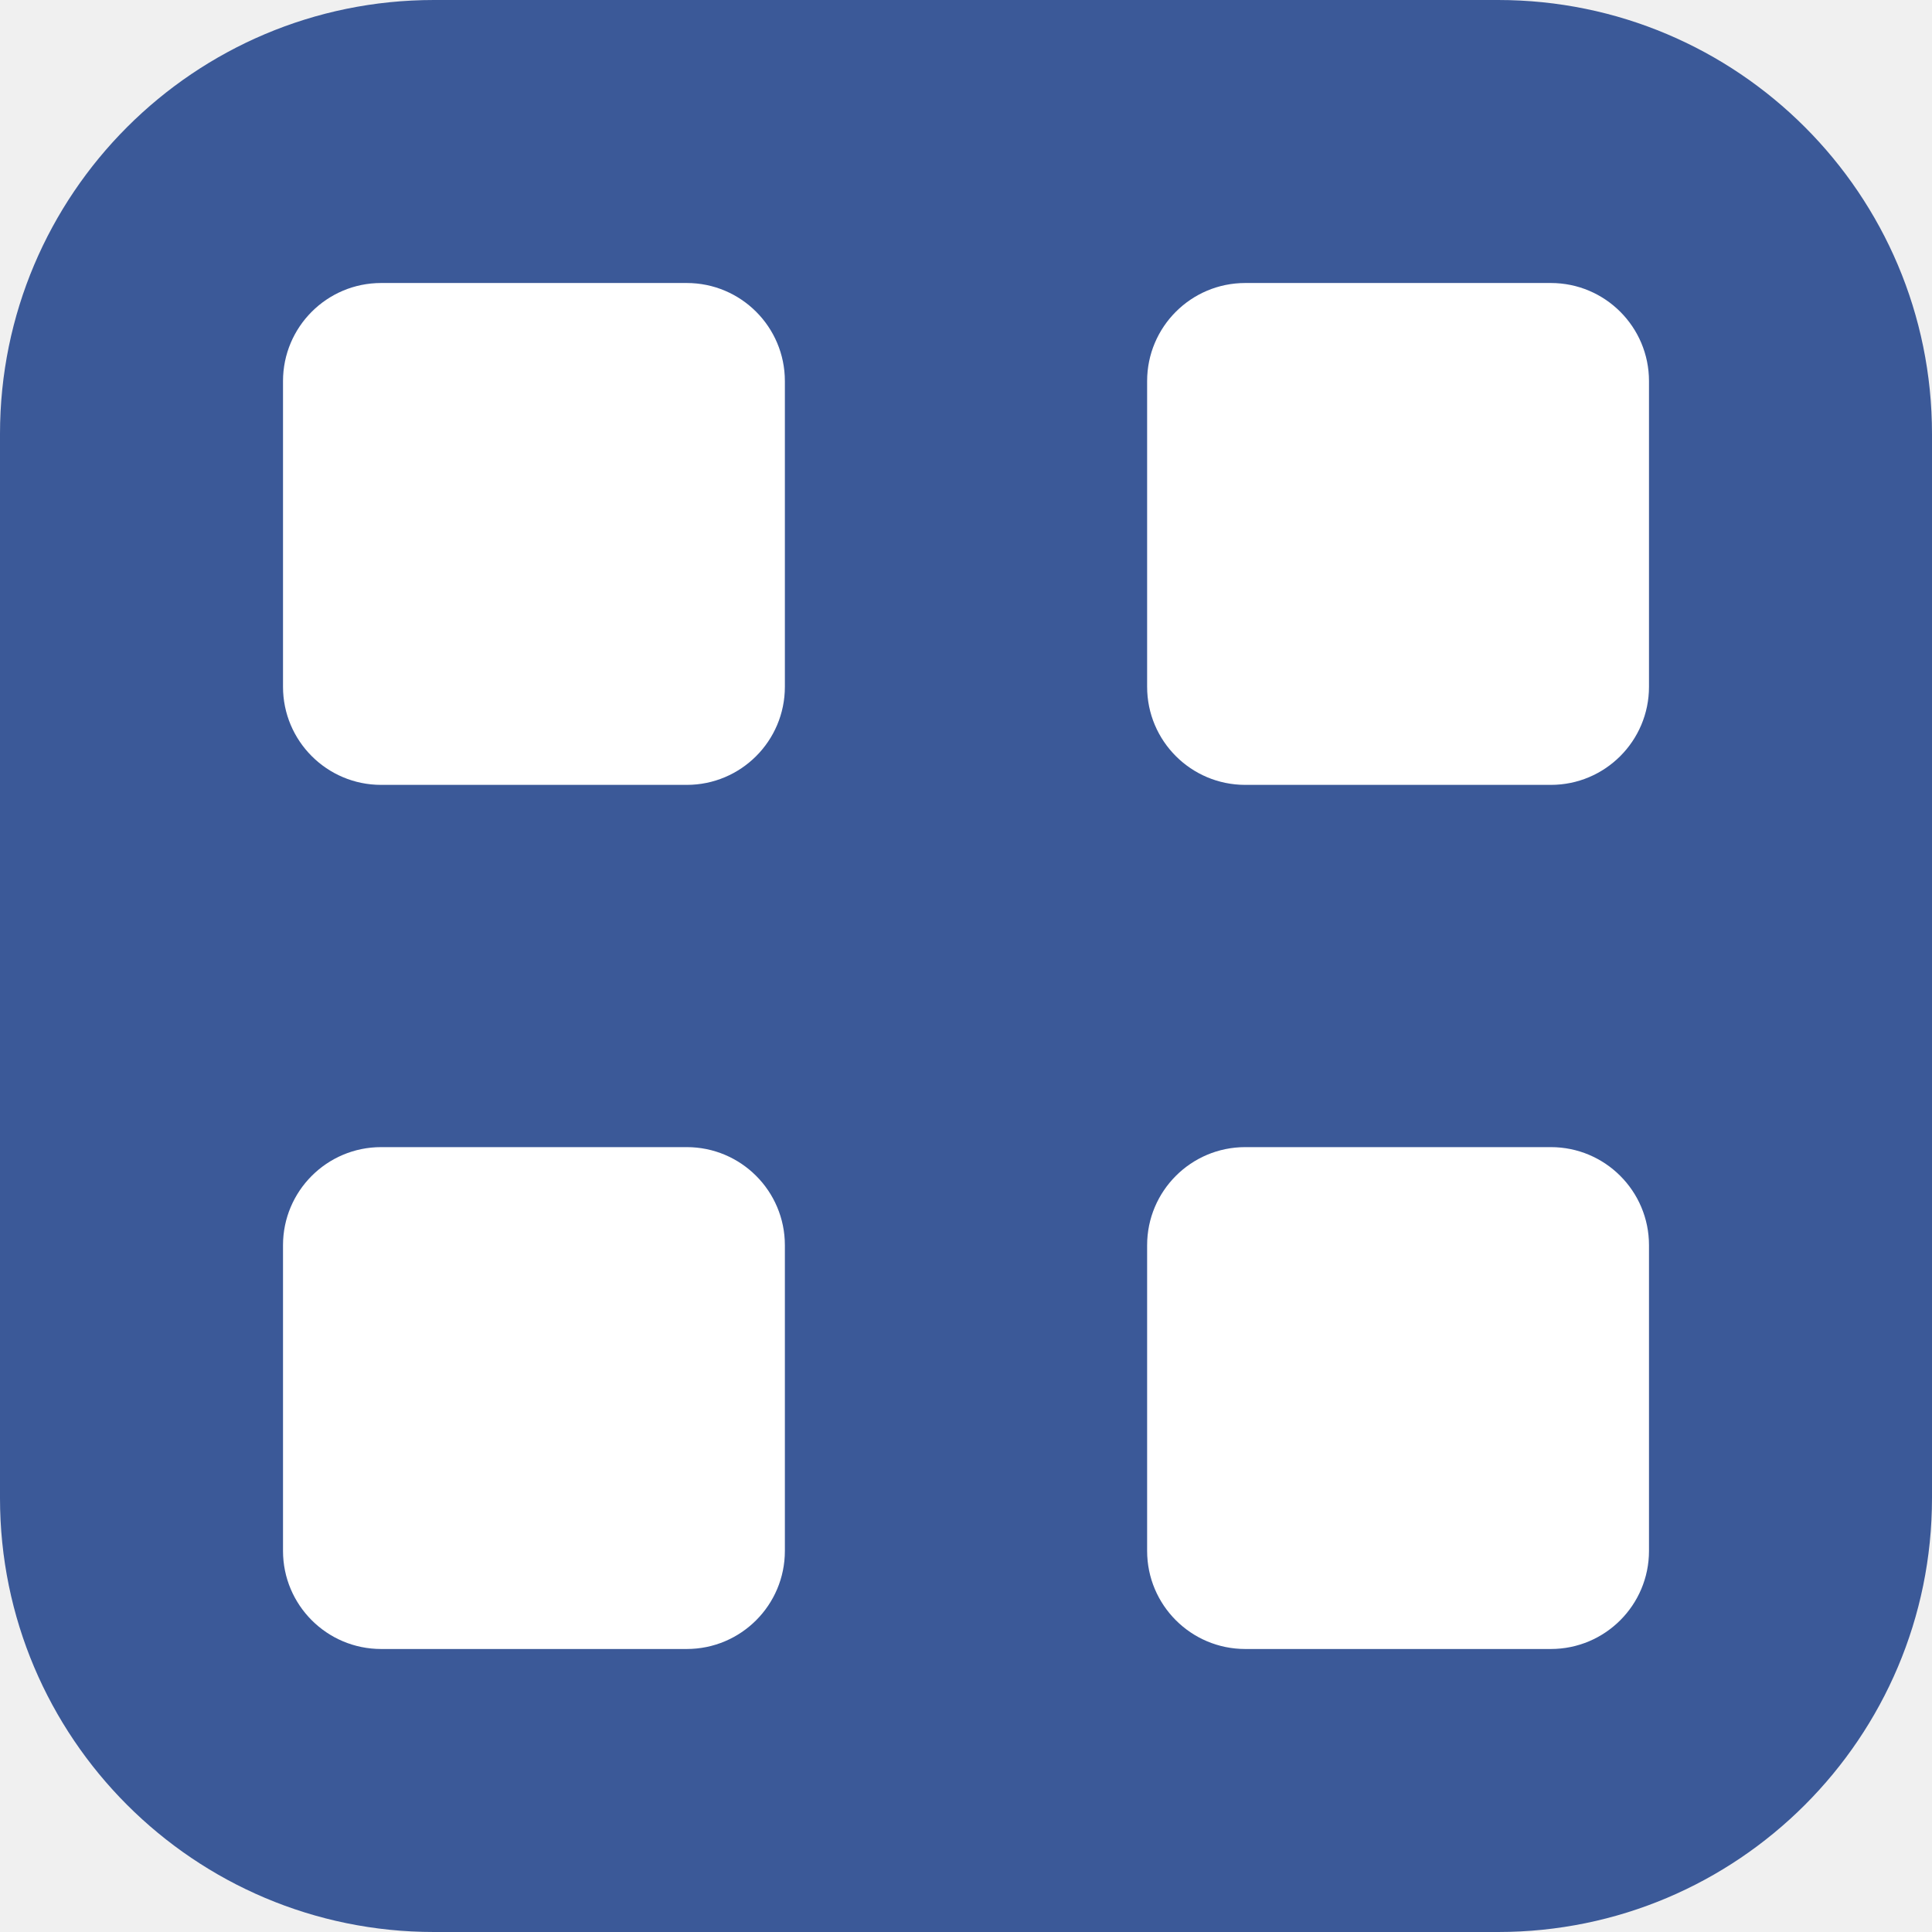
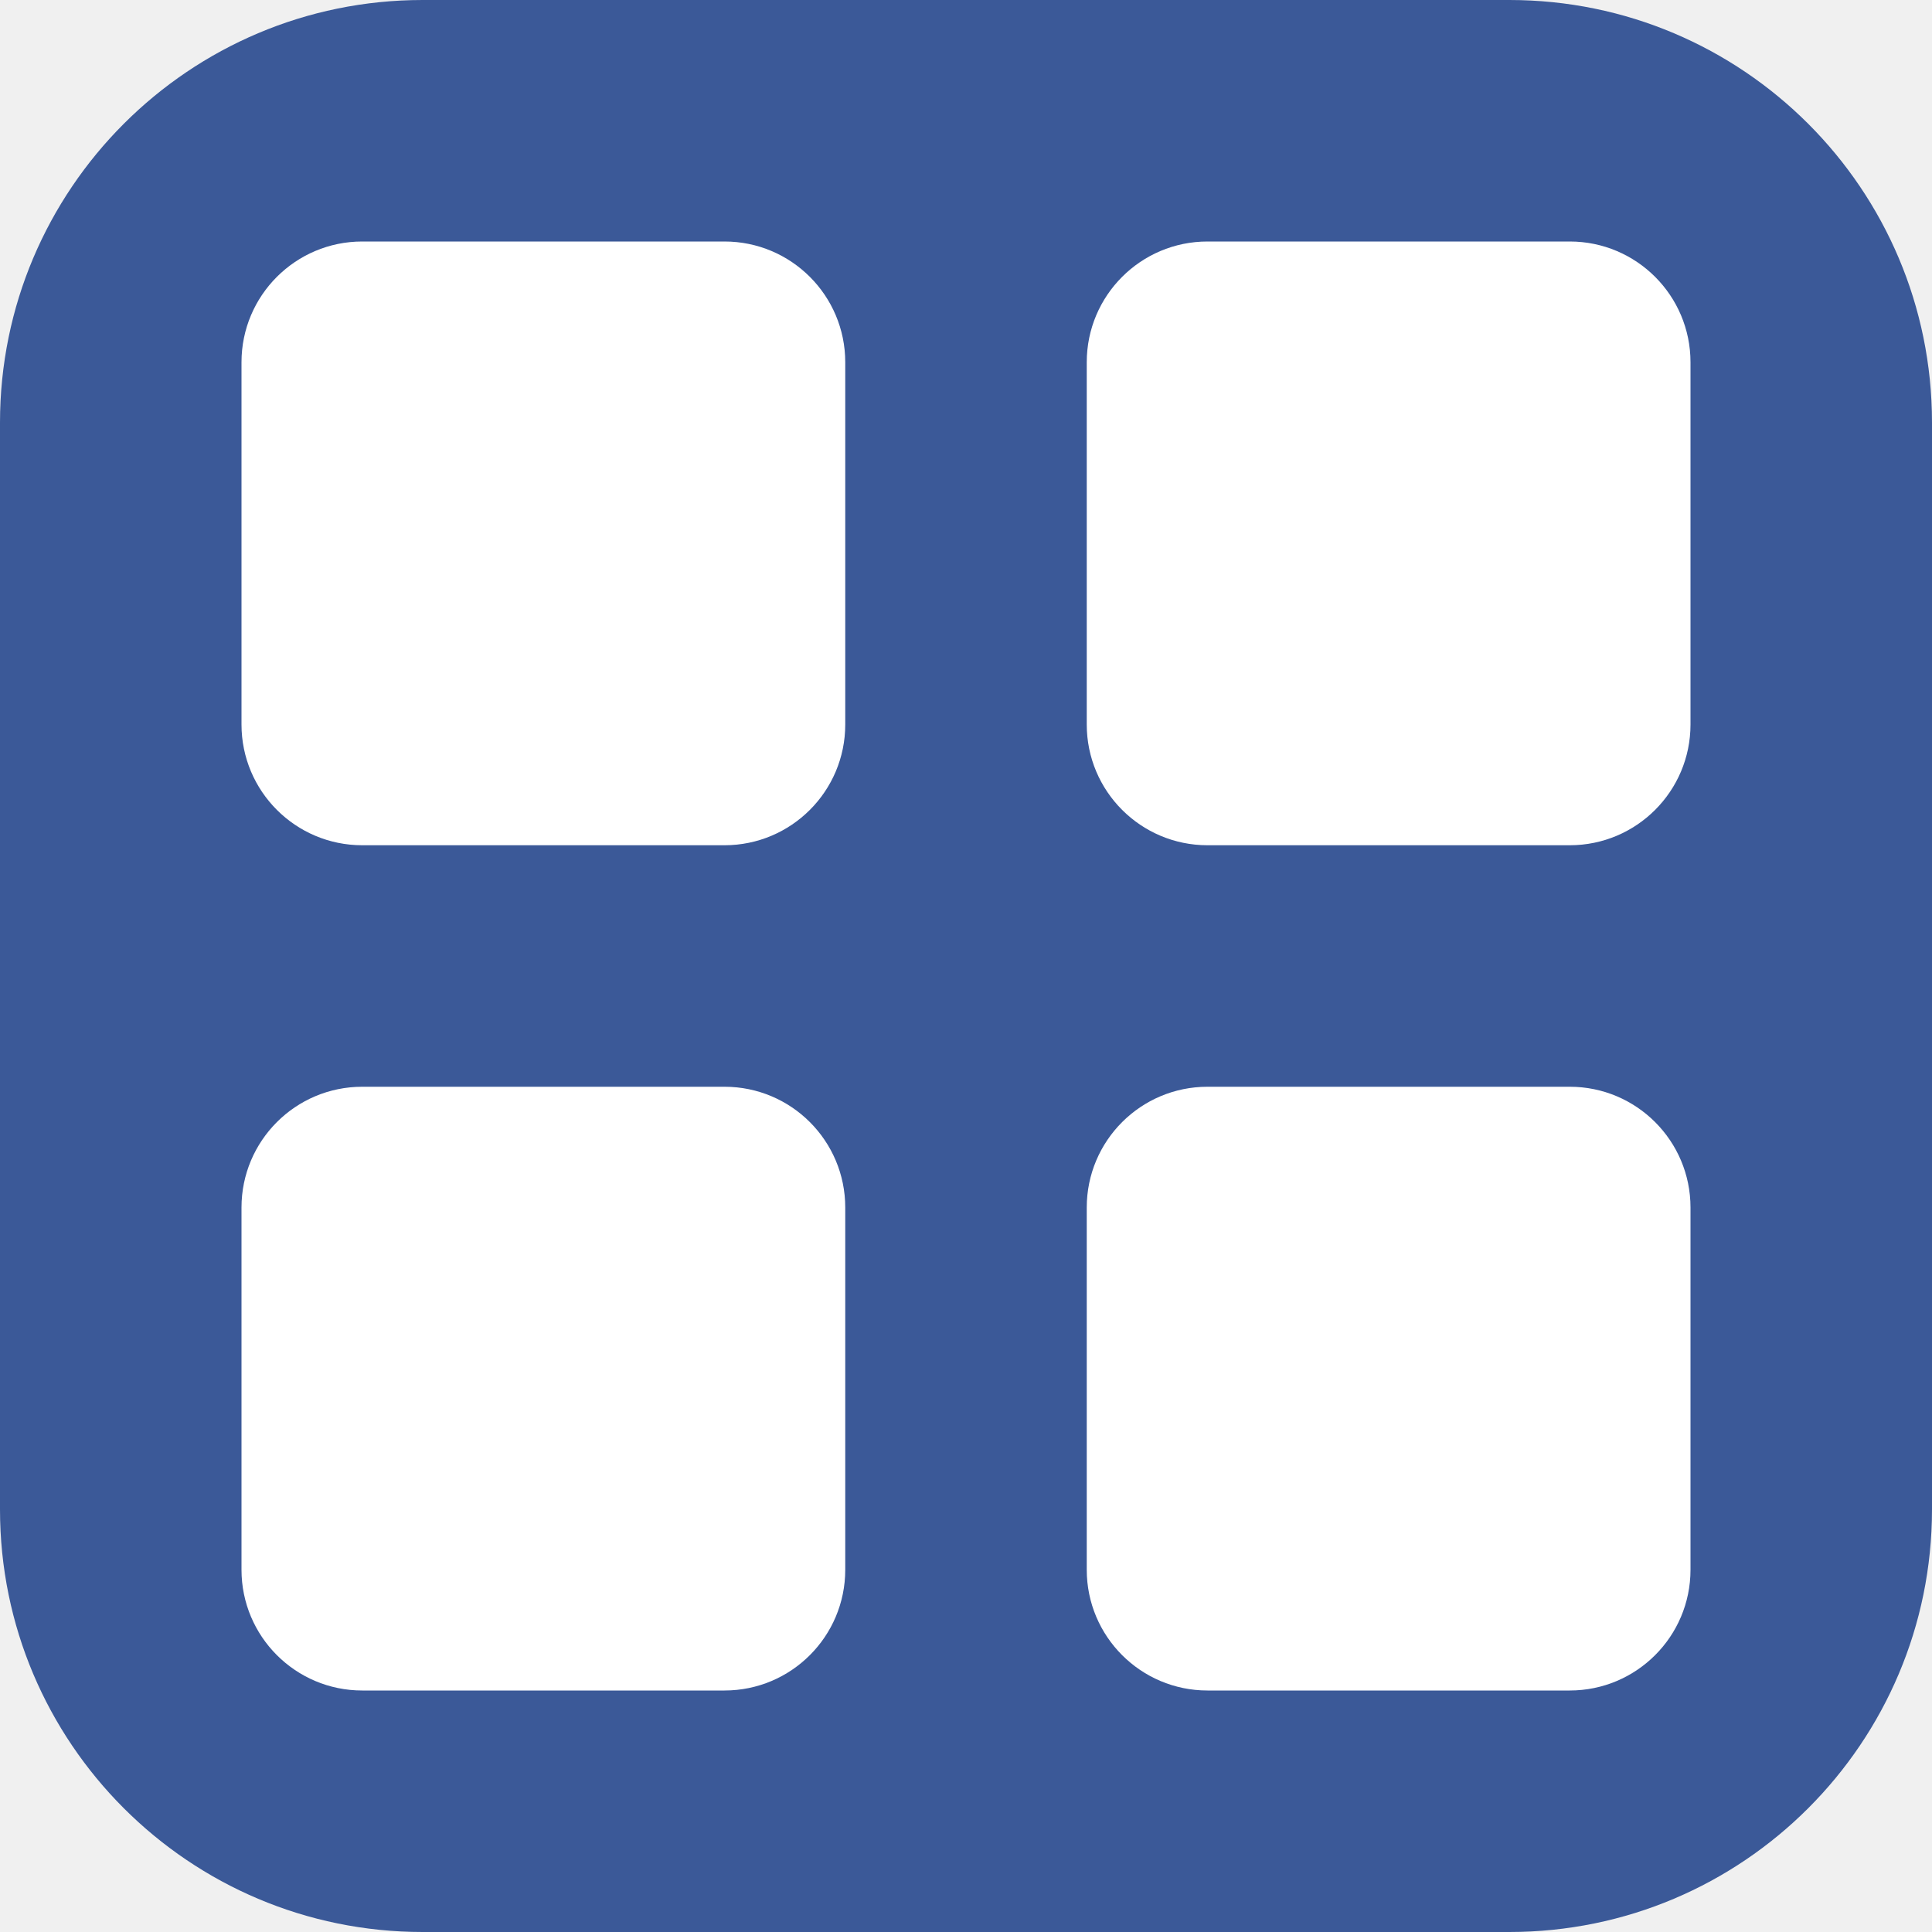
- <svg xmlns="http://www.w3.org/2000/svg" viewBox="0 0 512 512">
-   <rect width="512" height="512" rx="115" fill="#3B5998" />
+ <svg xmlns="http://www.w3.org/2000/svg" viewBox="0 0 1024 1024">
+   <rect width="1024" height="1024" rx="224" fill="#3B5998" />
  <g fill="#ffffff">
-     <rect x="75" y="75" width="133" height="133" rx="26" />
-     <rect x="304" y="75" width="133" height="133" rx="26" />
-     <rect x="75" y="304" width="133" height="133" rx="26" />
-     <rect x="304" y="304" width="133" height="133" rx="26" />
+     <rect x="128" y="128" width="320" height="320" rx="64" />
+     <rect x="576" y="128" width="320" height="320" rx="64" />
+     <rect x="128" y="576" width="320" height="320" rx="64" />
+     <rect x="576" y="576" width="320" height="320" rx="64" />
  </g>
</svg>
